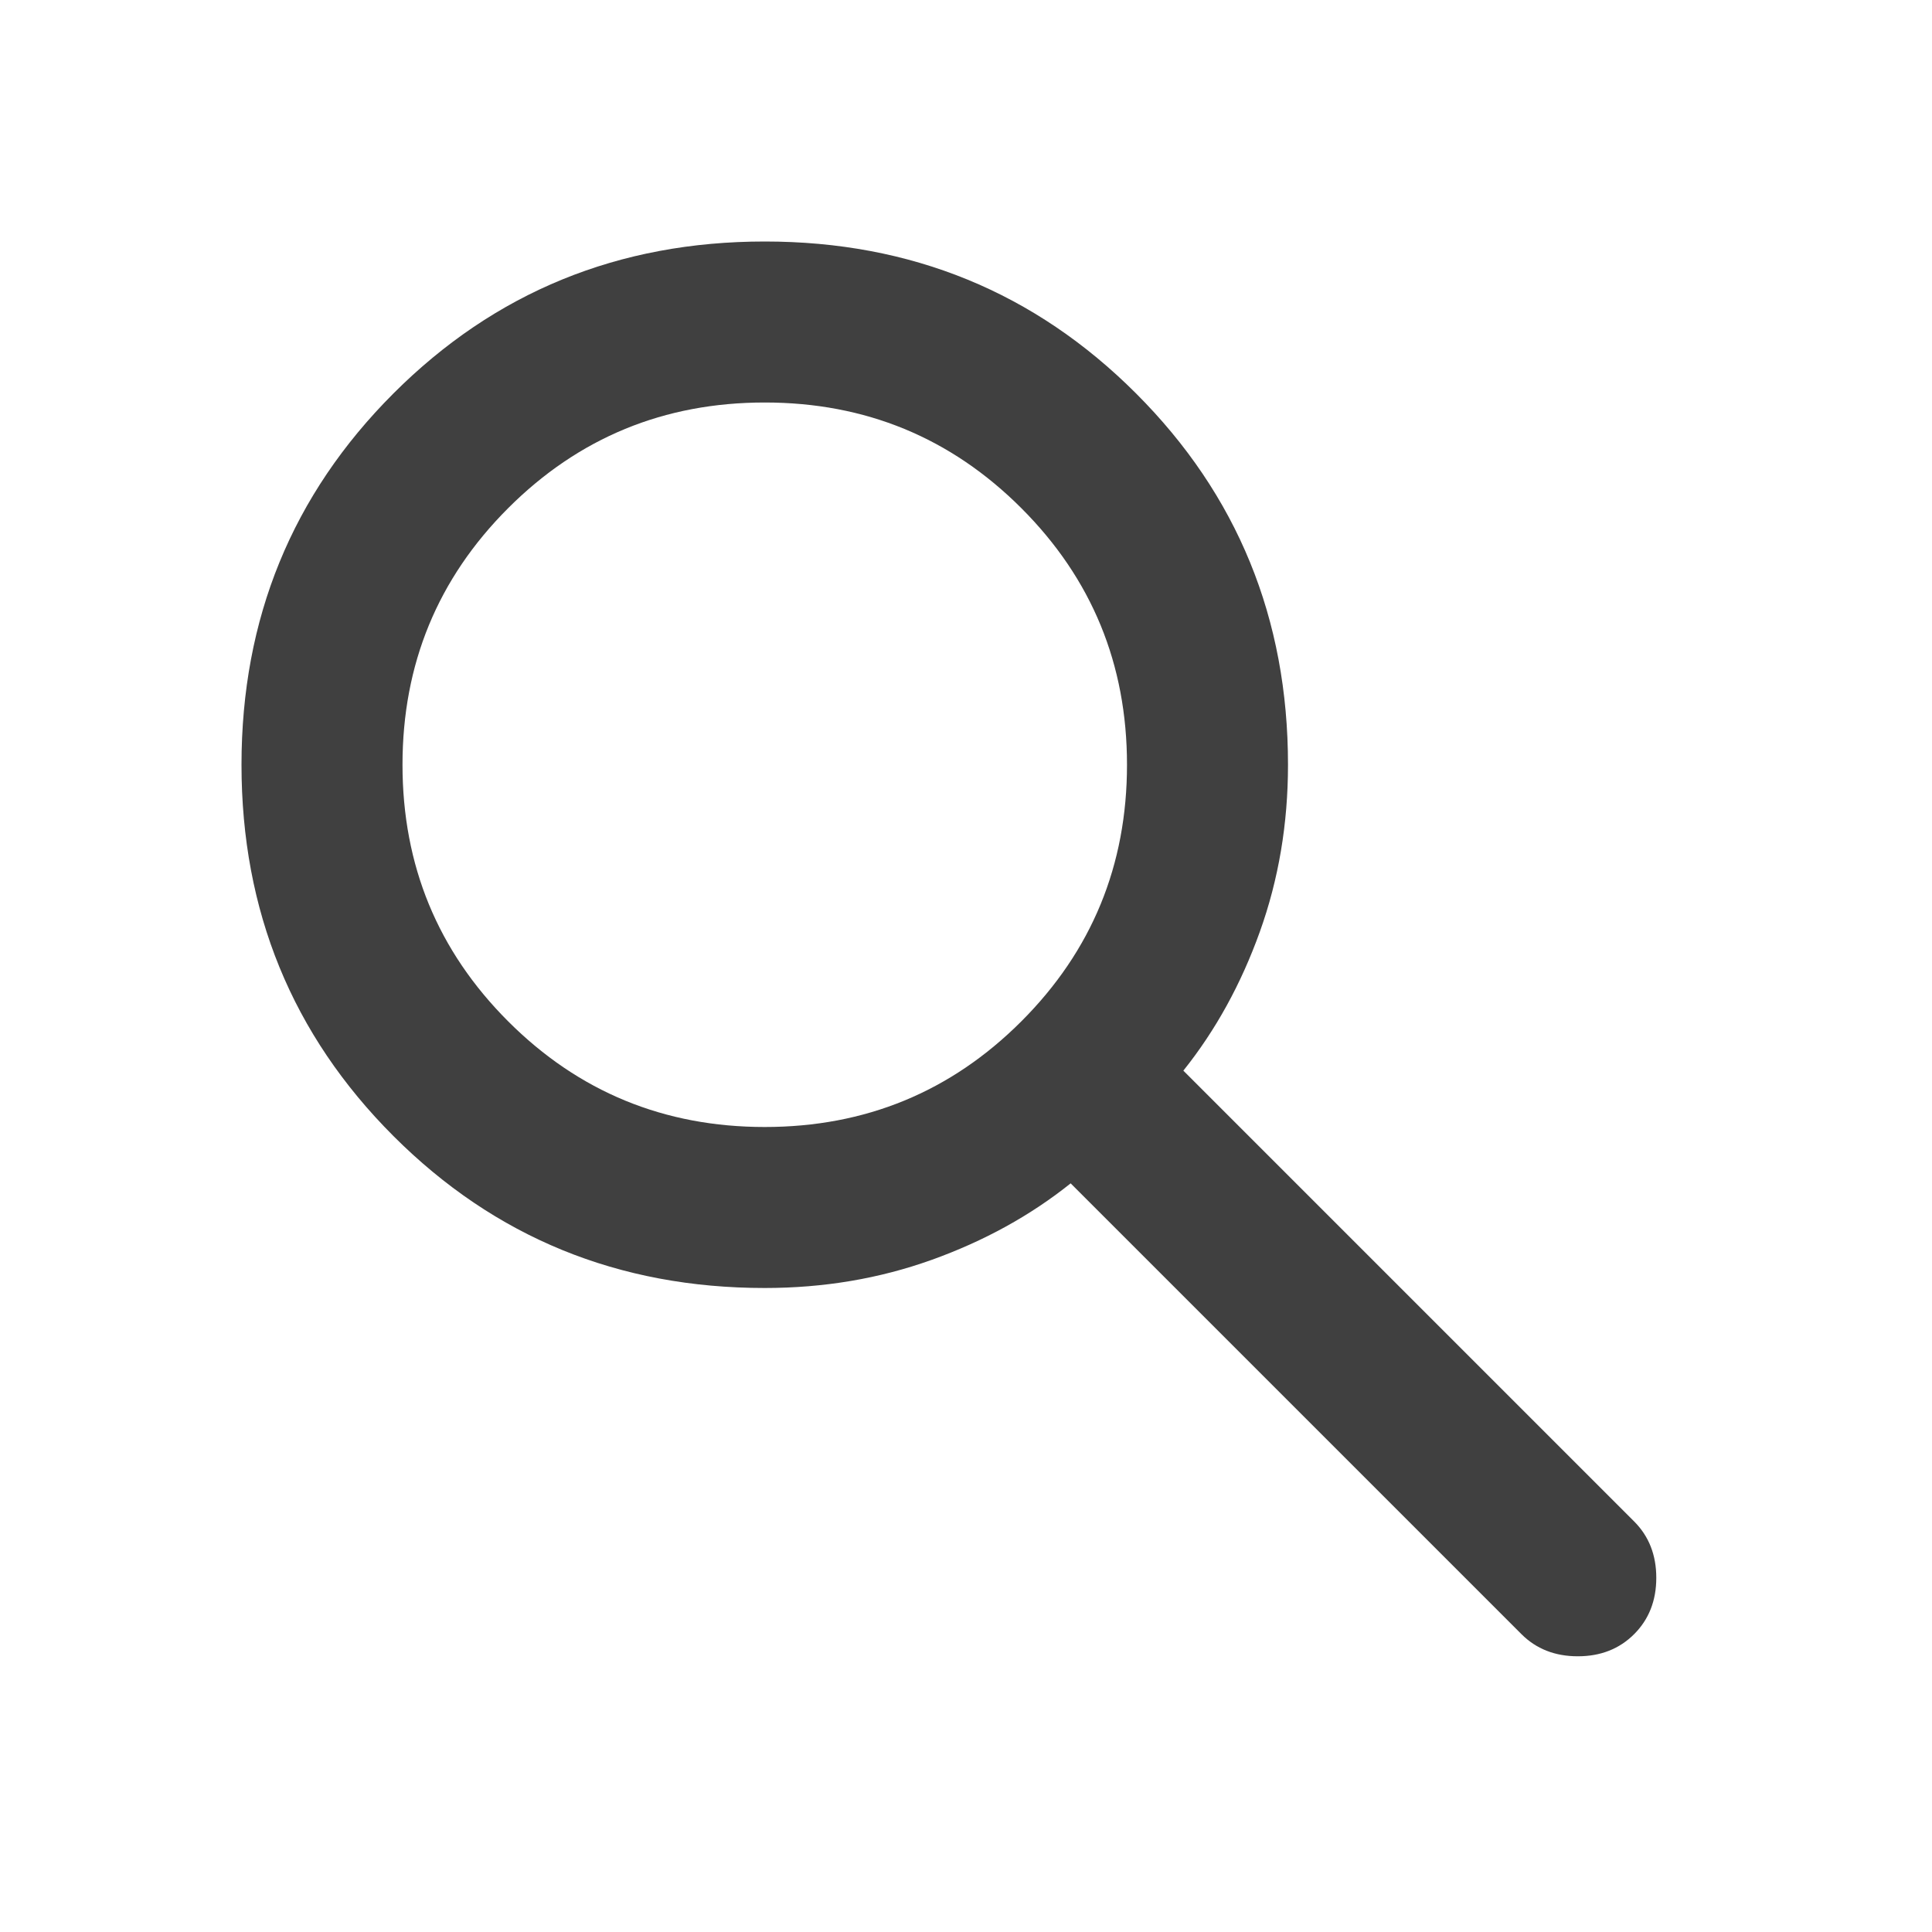
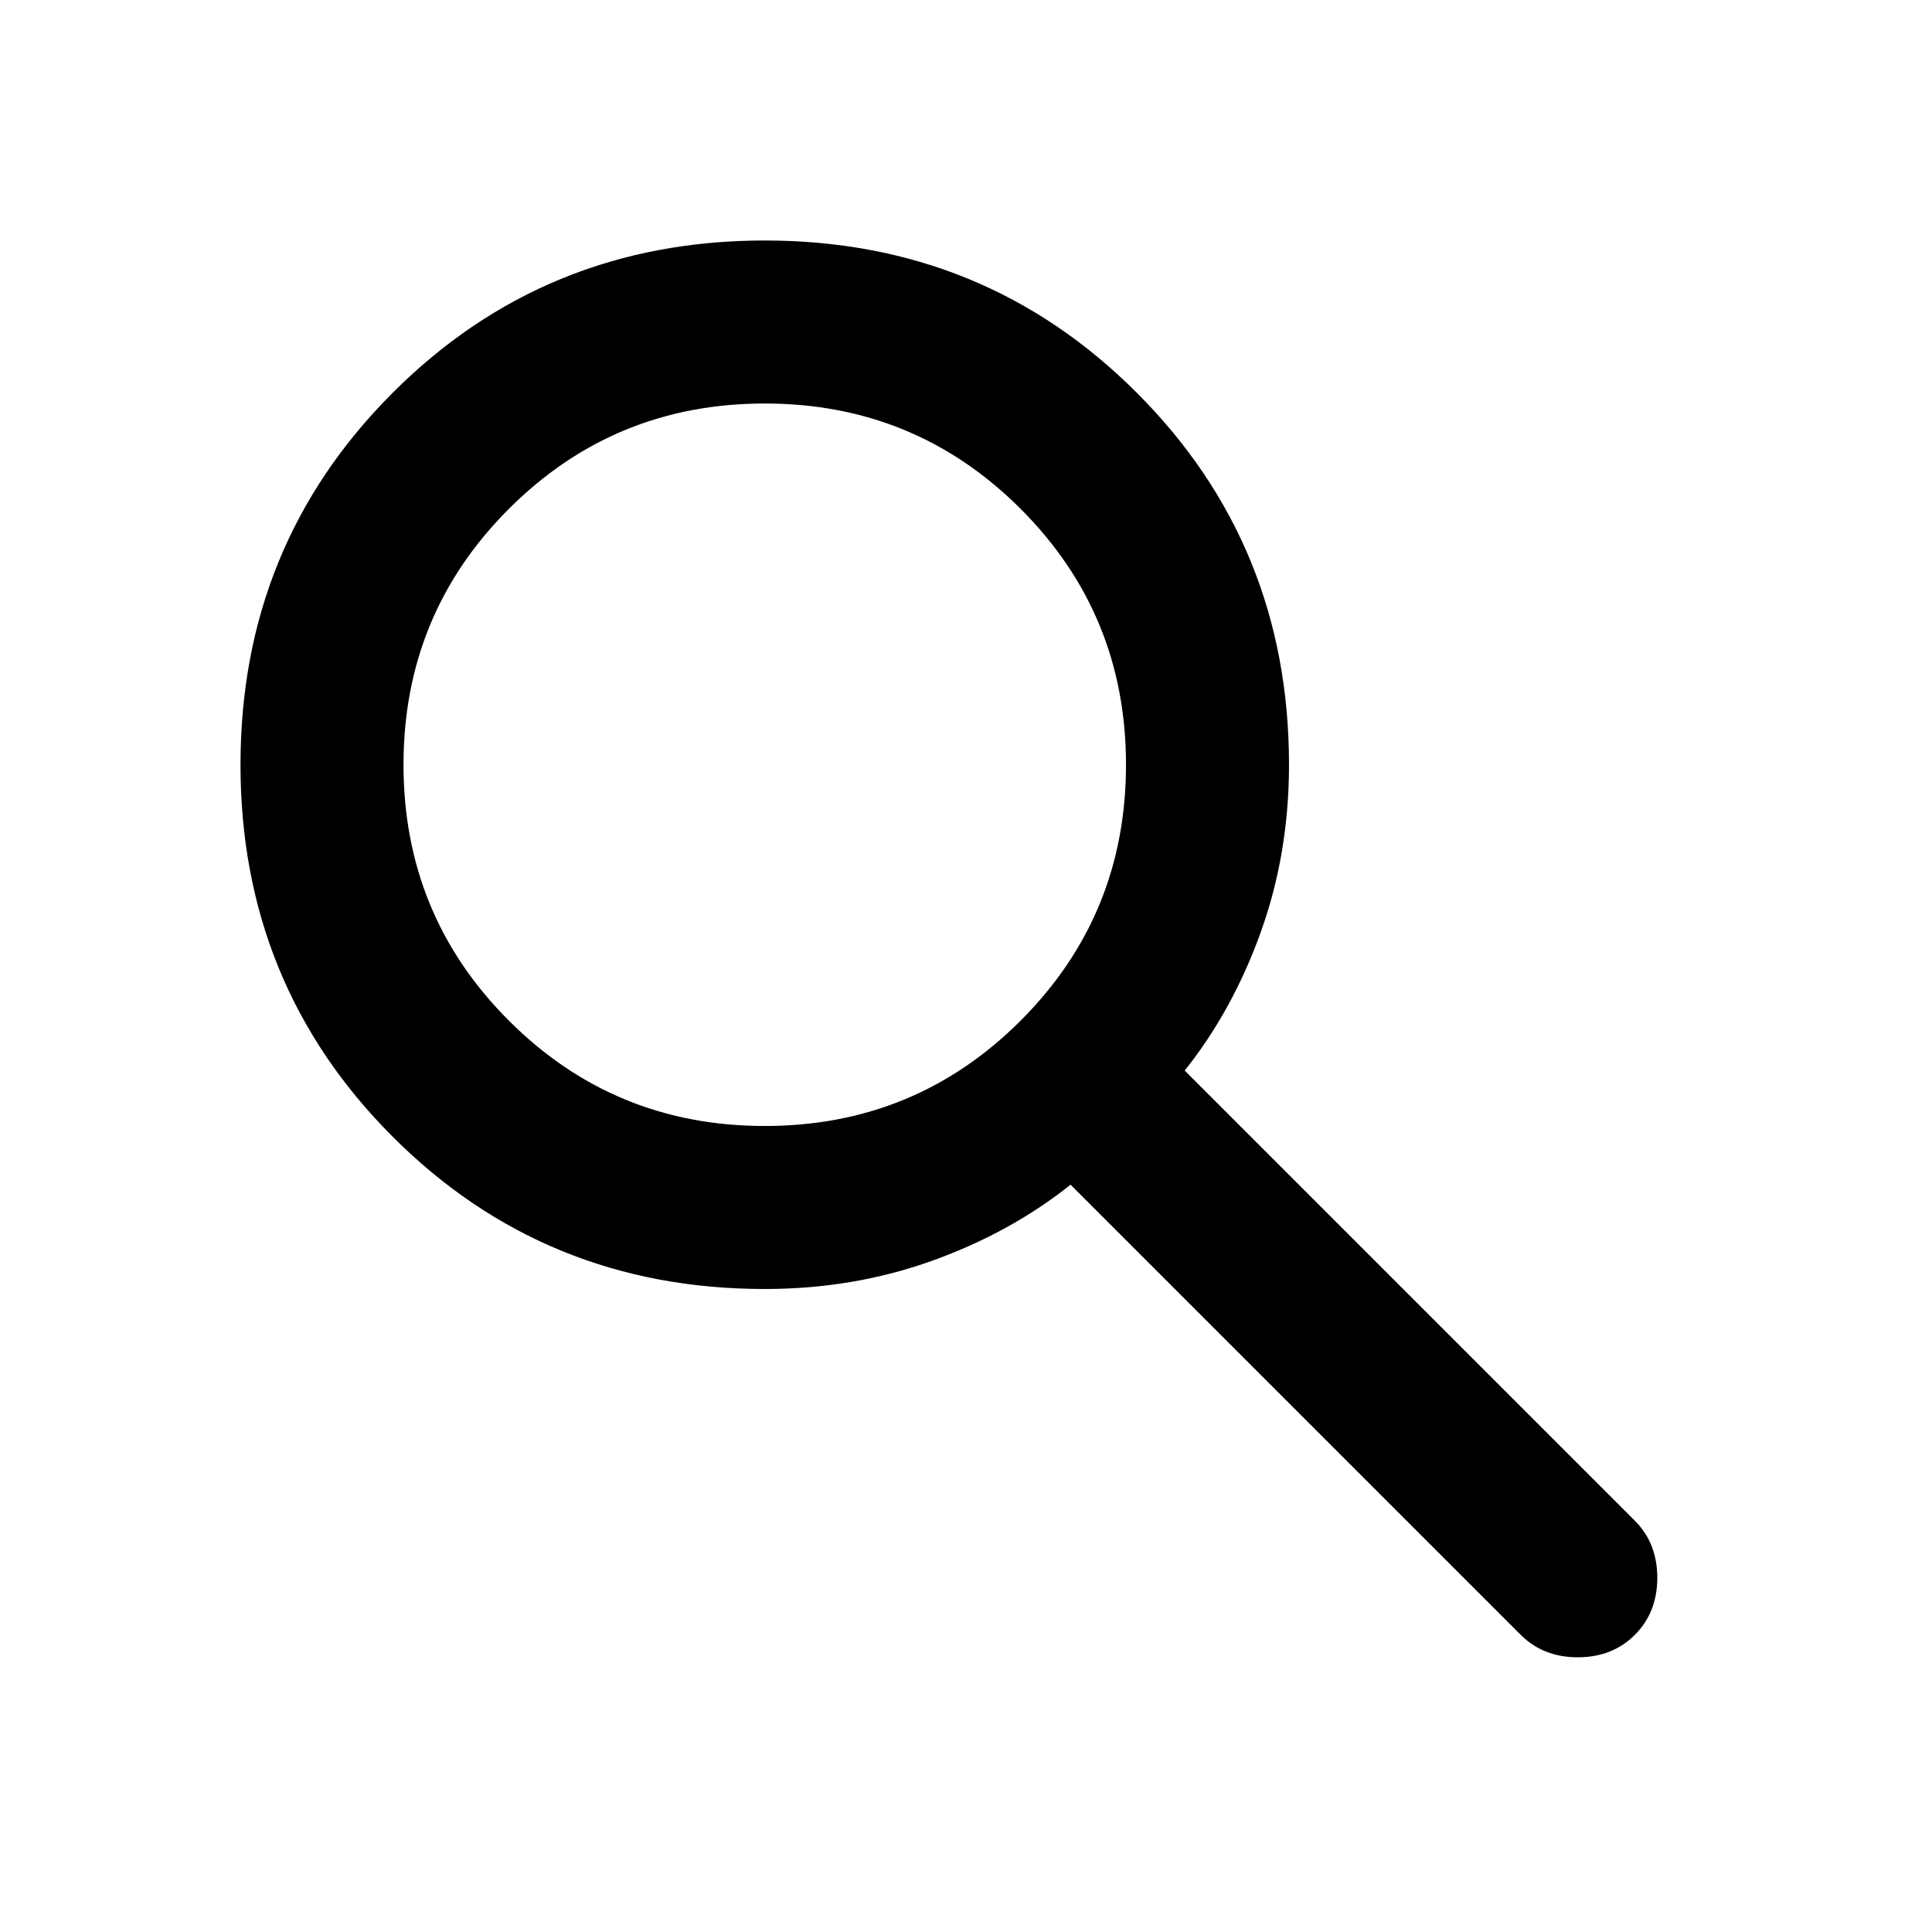
- <svg xmlns="http://www.w3.org/2000/svg" height="24px" viewBox="0 -960 960 960" width="24px" fill="#404040">
+ <svg xmlns="http://www.w3.org/2000/svg" height="24px" viewBox="0 -960 960 960" width="24px" fill="currentColor" stroke="currentColor">
  <path d="M380-320q-109 0-184.5-75.5T120-580q0-109 75.5-184.5T380-840q109 0 184.5 75.5T640-580q0 44-14 83t-38 69l224 224q11 11 11 28t-11 28q-11 11-28 11t-28-11L532-372q-30 24-69 38t-83 14Zm0-80q75 0 127.5-52.5T560-580q0-75-52.5-127.5T380-760q-75 0-127.5 52.5T200-580q0 75 52.5 127.5T380-400Z" />
</svg>
